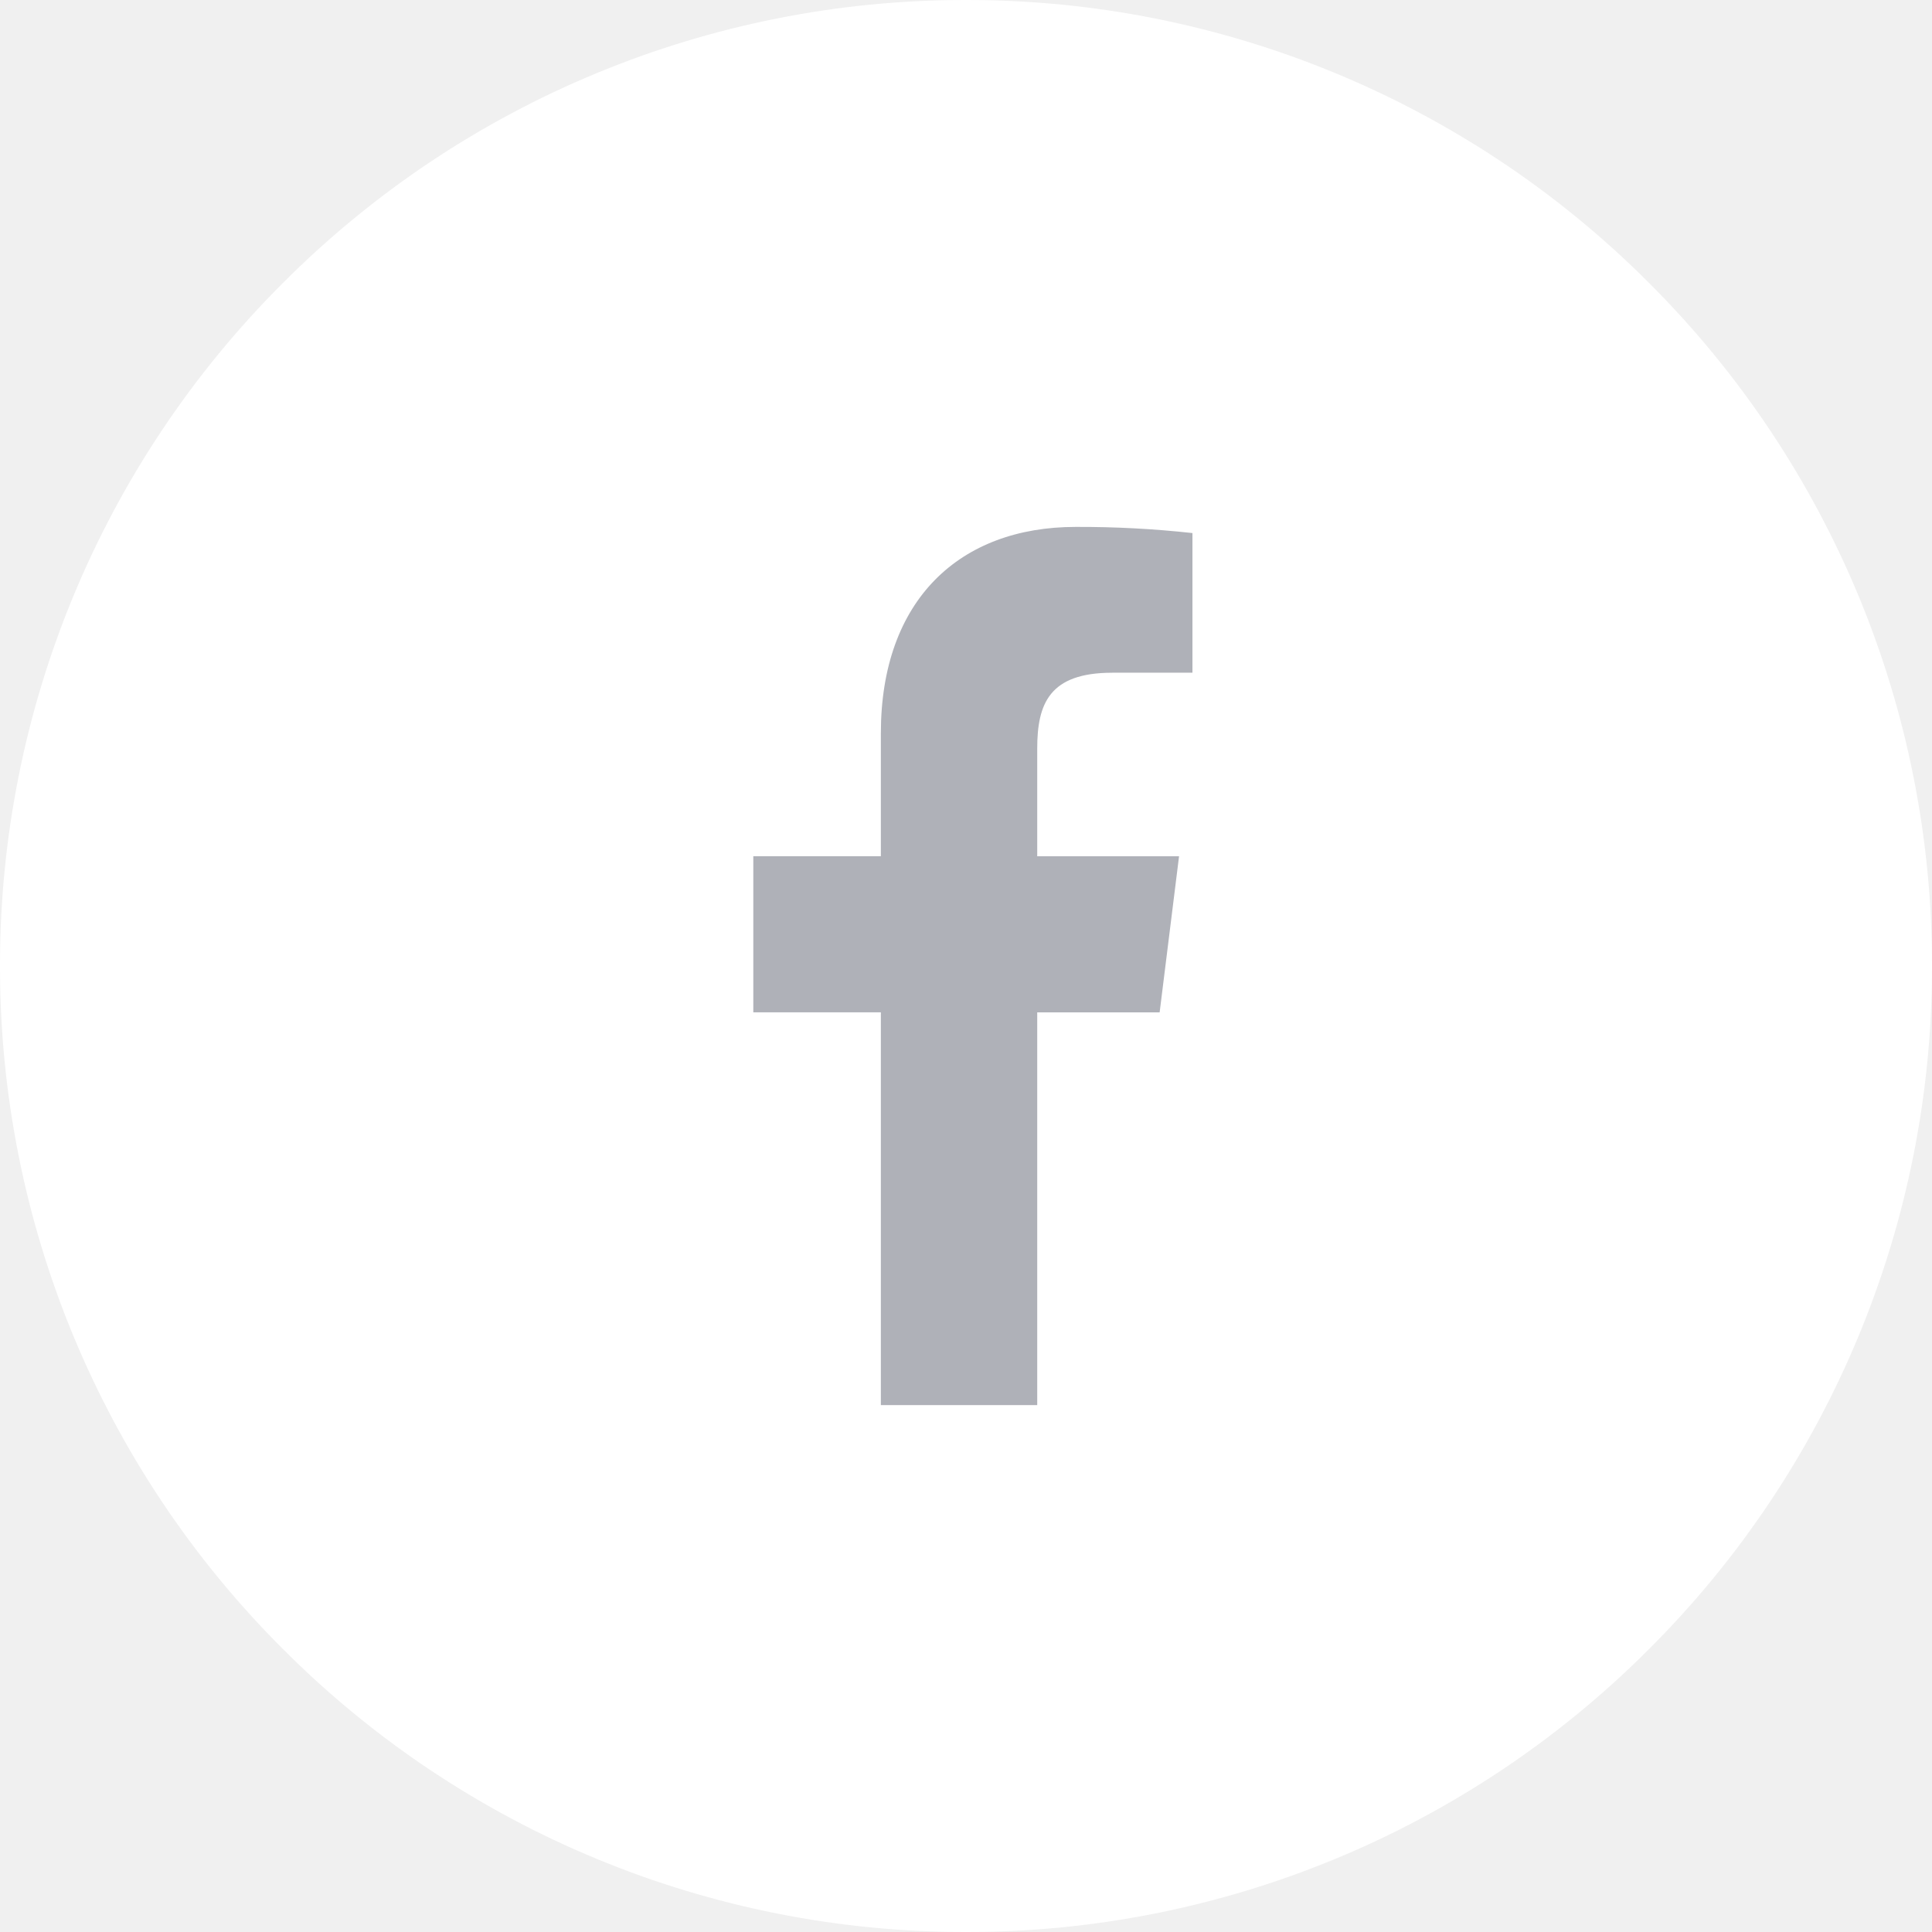
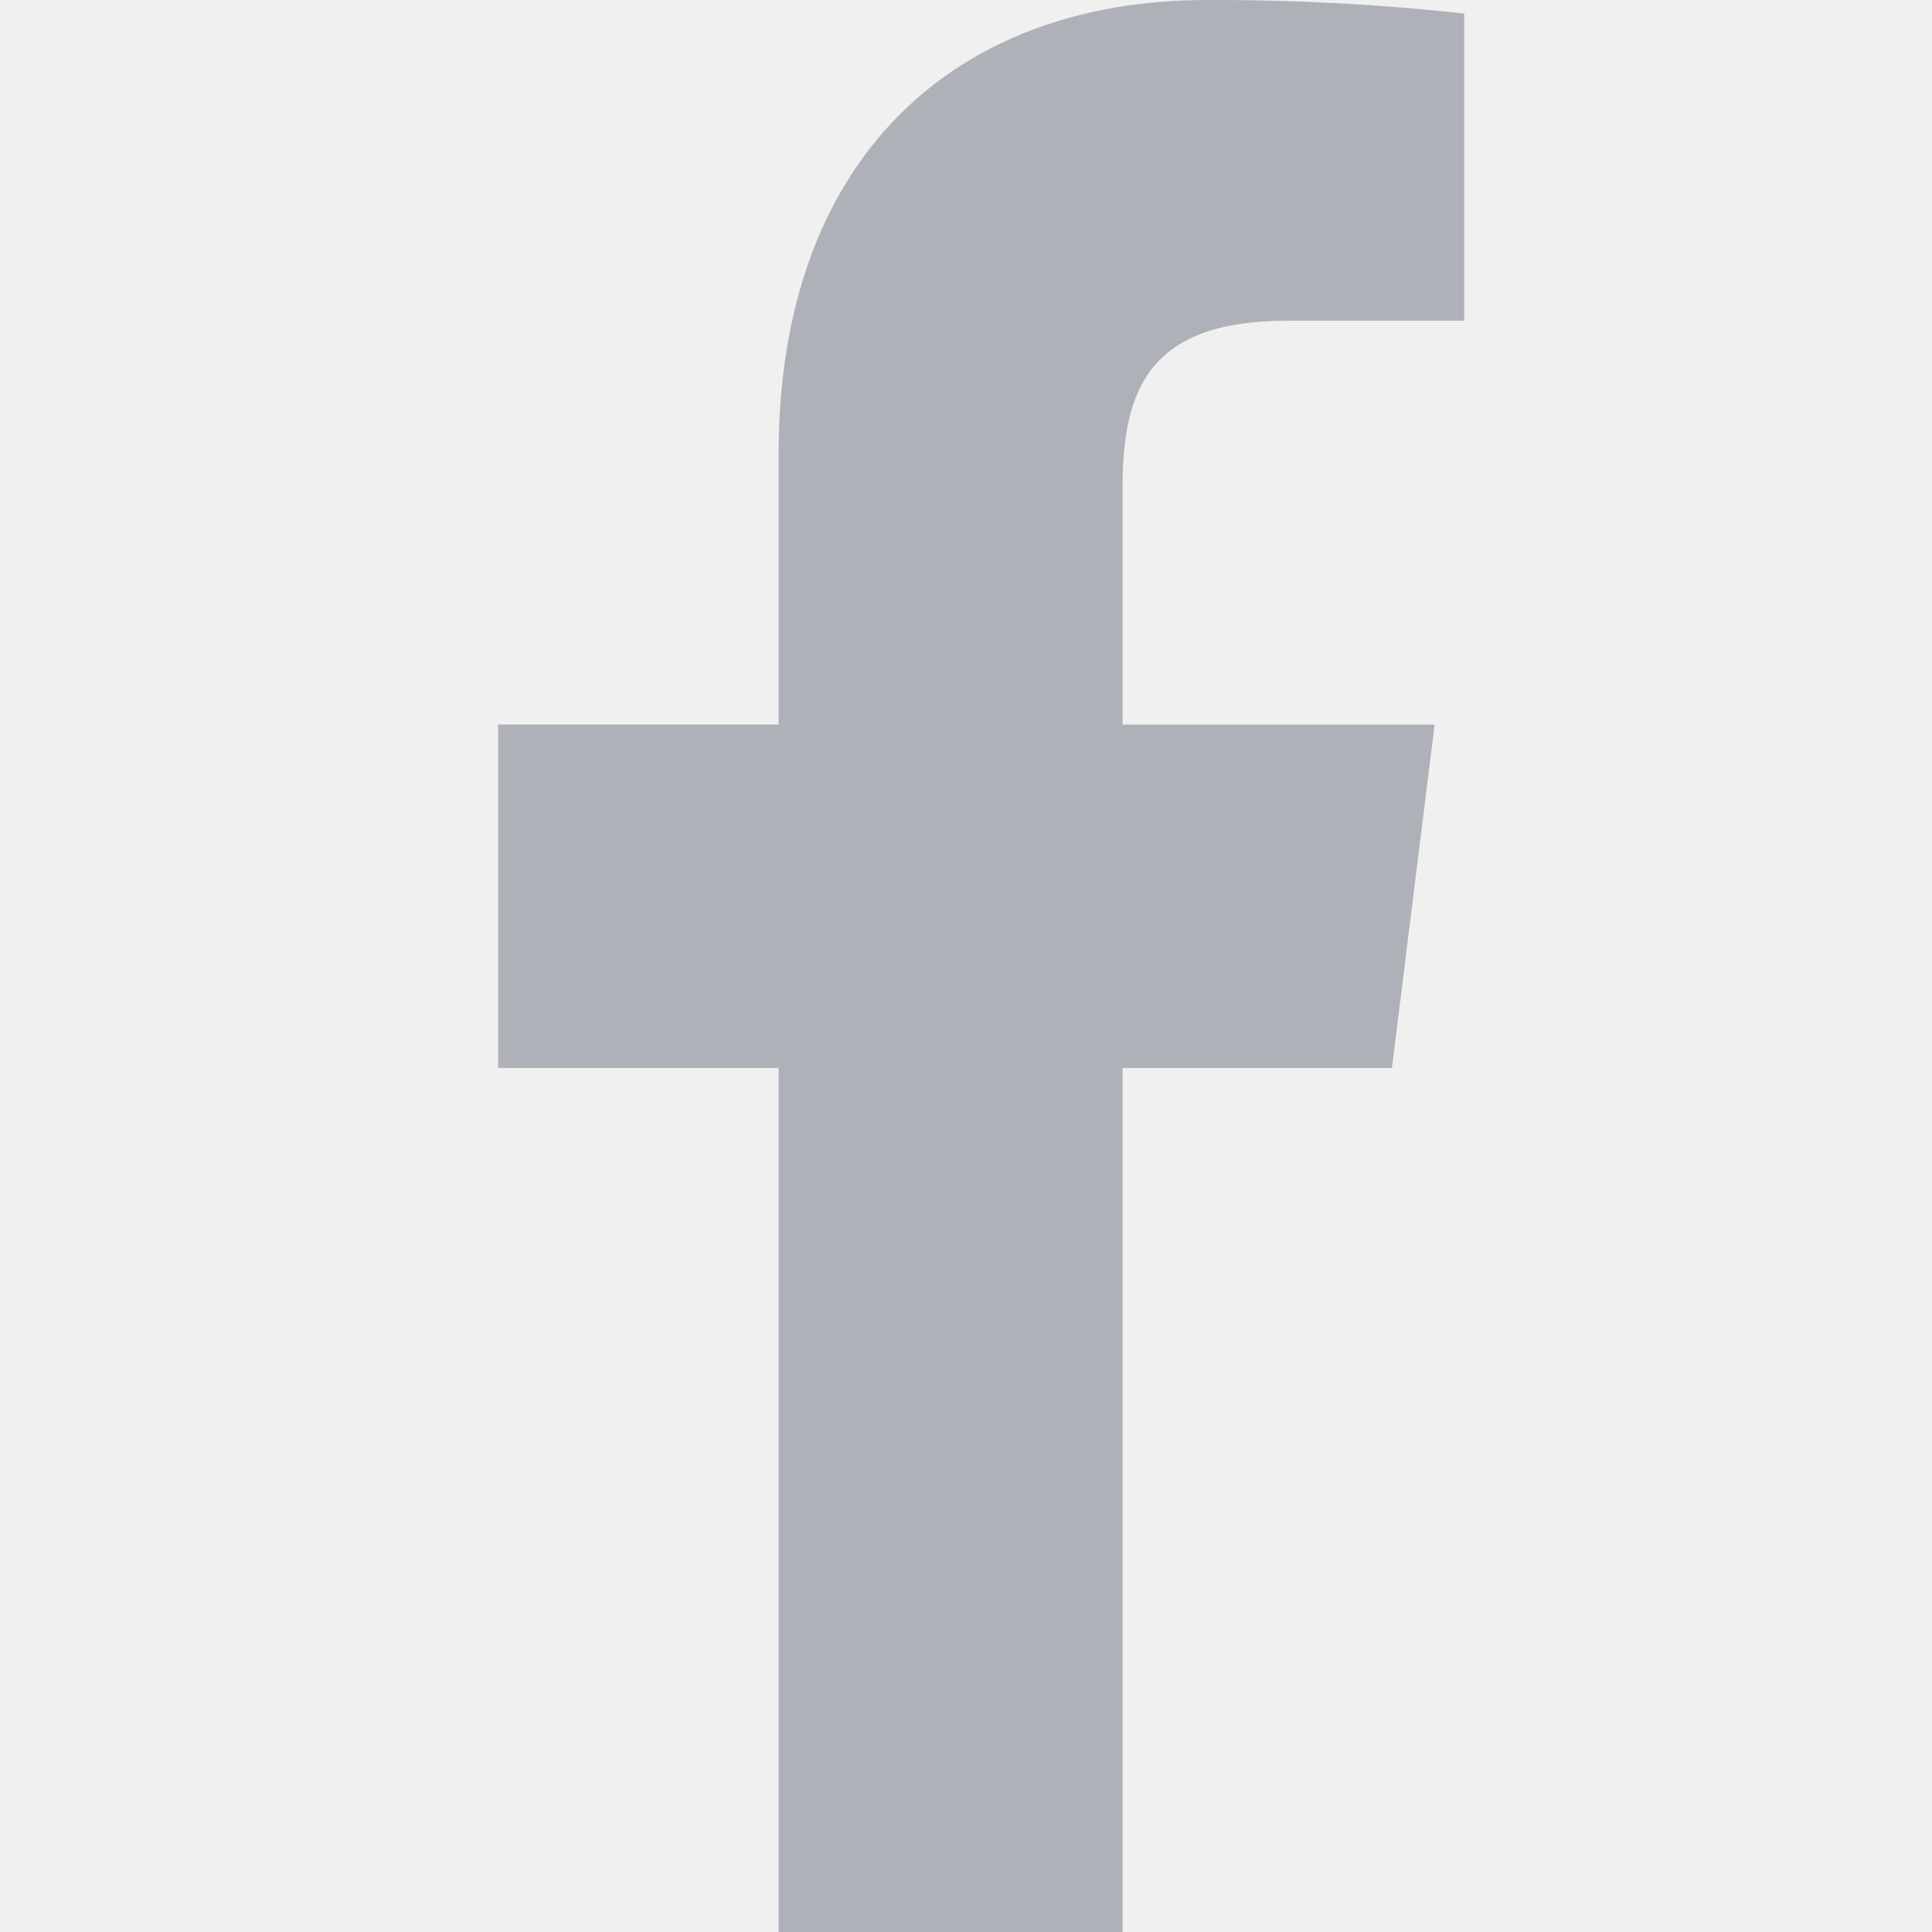
- <svg xmlns="http://www.w3.org/2000/svg" width="44" height="44" fill="none">
-   <path d="M44 22a21.931 21.931 0 01-6.444 15.556A21.932 21.932 0 0122 44a21.931 21.931 0 01-15.556-6.444A21.931 21.931 0 010 22 21.931 21.931 0 016.444 6.444 21.931 21.931 0 0122 0a21.931 21.931 0 0115.556 6.444A21.931 21.931 0 0144 22z" fill="#fff" />
+ <svg xmlns="http://www.w3.org/2000/svg" width="20" height="20" fill="none">
  <g clip-path="url(#clip0)">
-     <path d="M25.33 15.32h1.827v-3.18a23.588 23.588 0 00-2.66-.14c-2.633 0-4.436 1.656-4.436 4.7v2.8h-2.905v3.555h2.905V32h3.561v-8.944h2.788l.442-3.555h-3.23v-2.45c0-1.027.277-1.73 1.709-1.73z" fill="#AFB1B8" />
+     <path d="M13.33 3.32h1.827V.14a23.576 23.576 0 00-2.66-.14C9.864 0 8.06 1.656 8.06 4.7v2.8H5.156v3.555H8.06V20h3.561v-8.944h2.788l.442-3.555h-3.23V5.05c0-1.027.277-1.73 1.709-1.73z" fill="#AFB1B8" />
  </g>
  <defs>
    <clipPath id="clip0">
-       <path fill="#fff" transform="translate(12 12)" d="M0 0h20v20H0z" />
+       <path fill="#fff" d="M0 0h20v20H0z" />
    </clipPath>
  </defs>
</svg>
